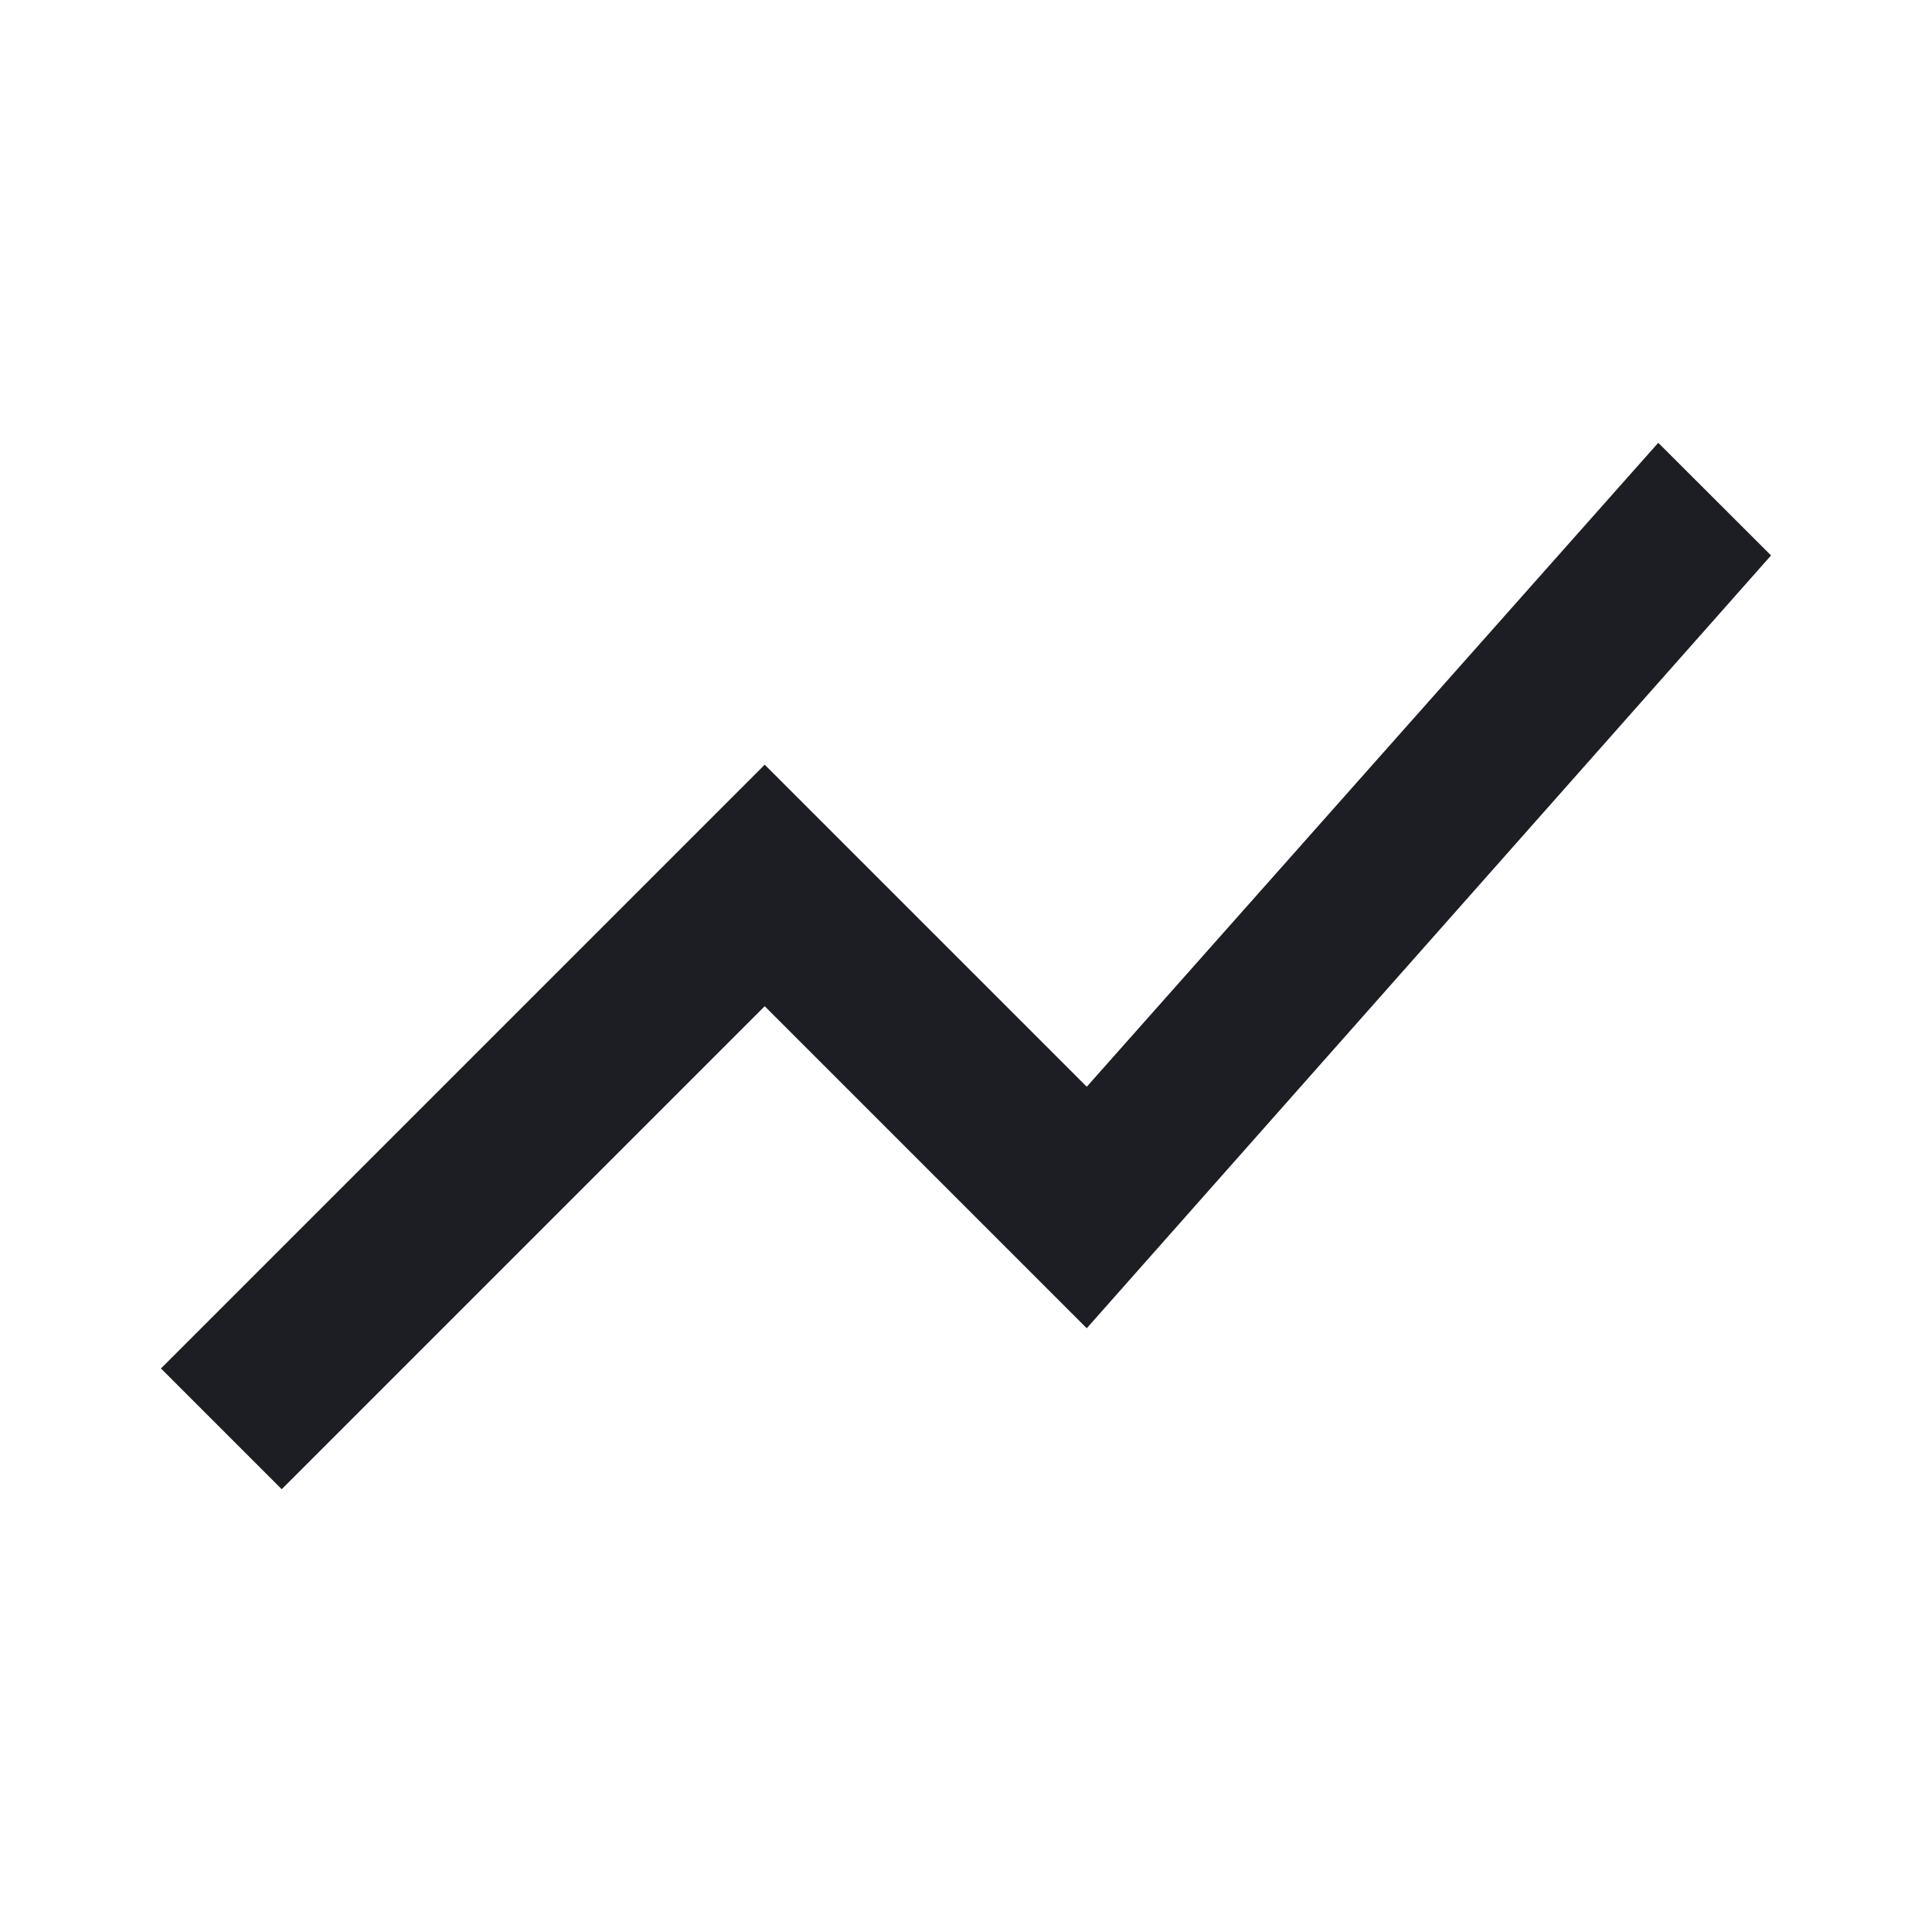
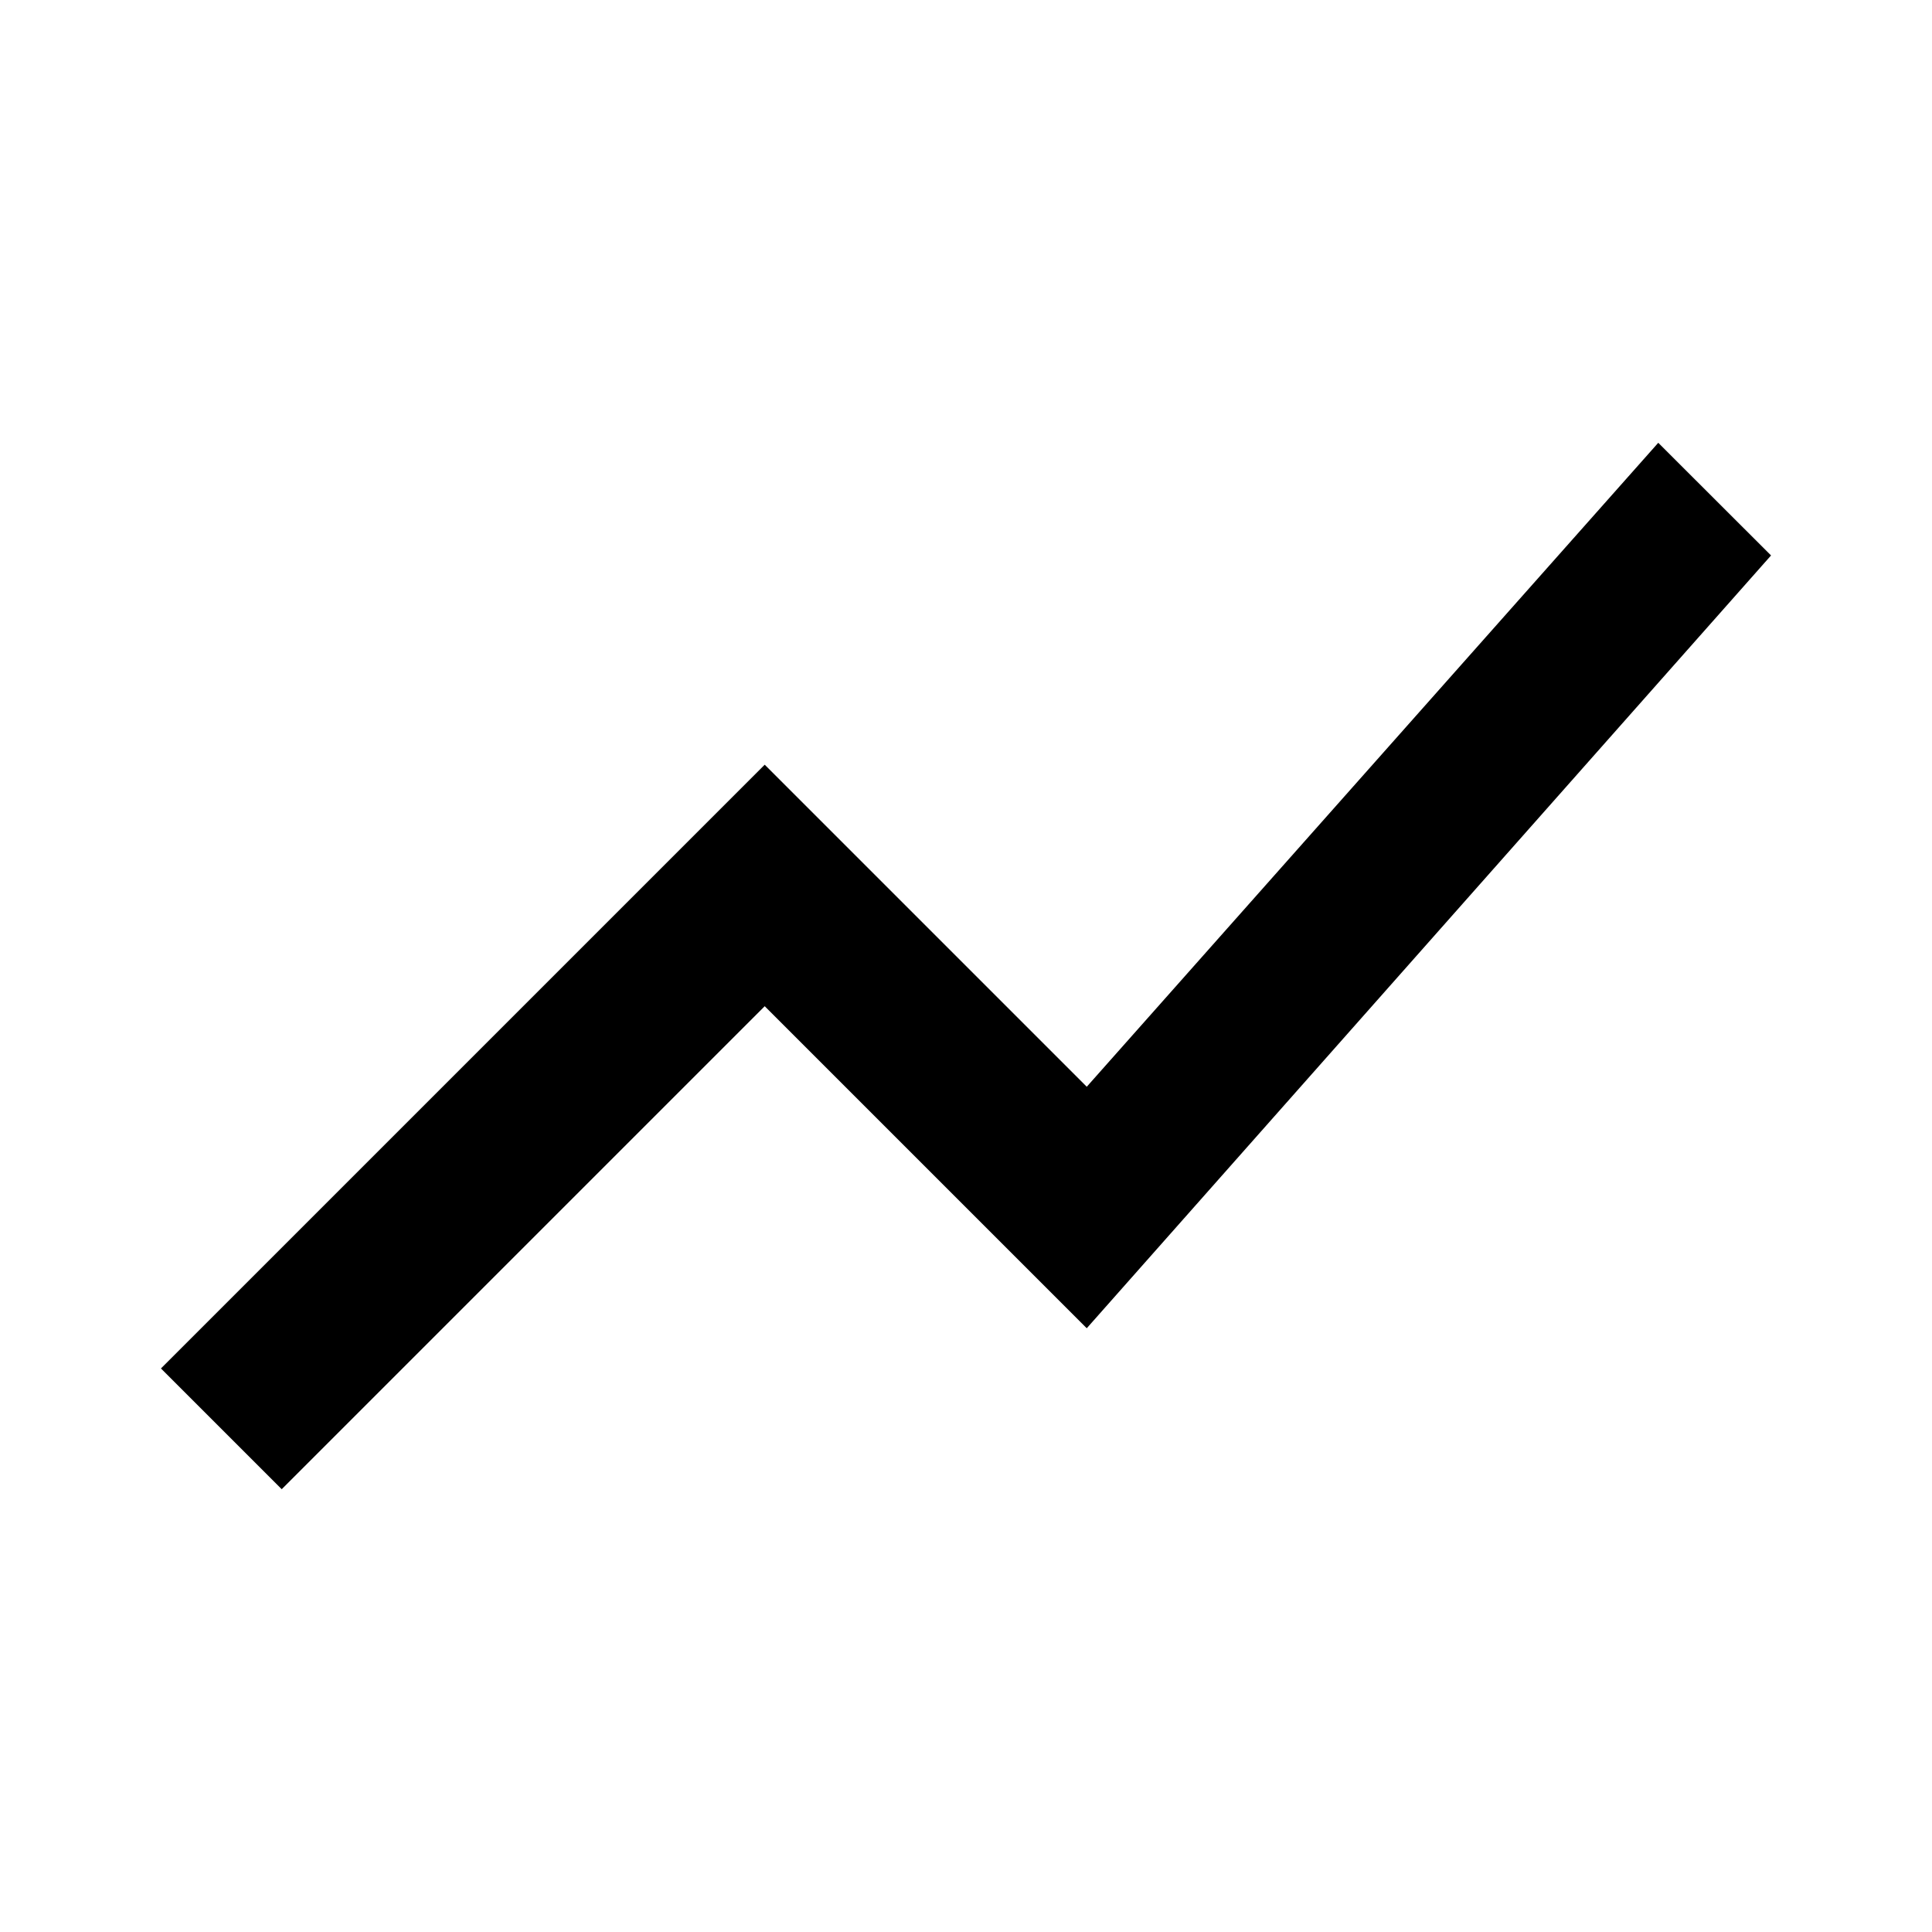
<svg xmlns="http://www.w3.org/2000/svg" preserveAspectRatio="none" overflow="visible" style="display: block;" width="16" height="16" viewBox="0 0 16 16" fill="none">
  <g id="Frame">
-     <path id="Vector" d="M2.333 12.333L1.333 11.333L6.333 6.333L9 9L13.733 3.667L14.667 4.6L9 11L6.333 8.333L2.333 12.333Z" fill="#1D1D24" />
+     <path id="Vector" d="M2.333 12.333L1.333 11.333L6.333 6.333L9 9L13.733 3.667L14.667 4.6L9 11L6.333 8.333L2.333 12.333Z" fill="currentColor" />
  </g>
</svg>
